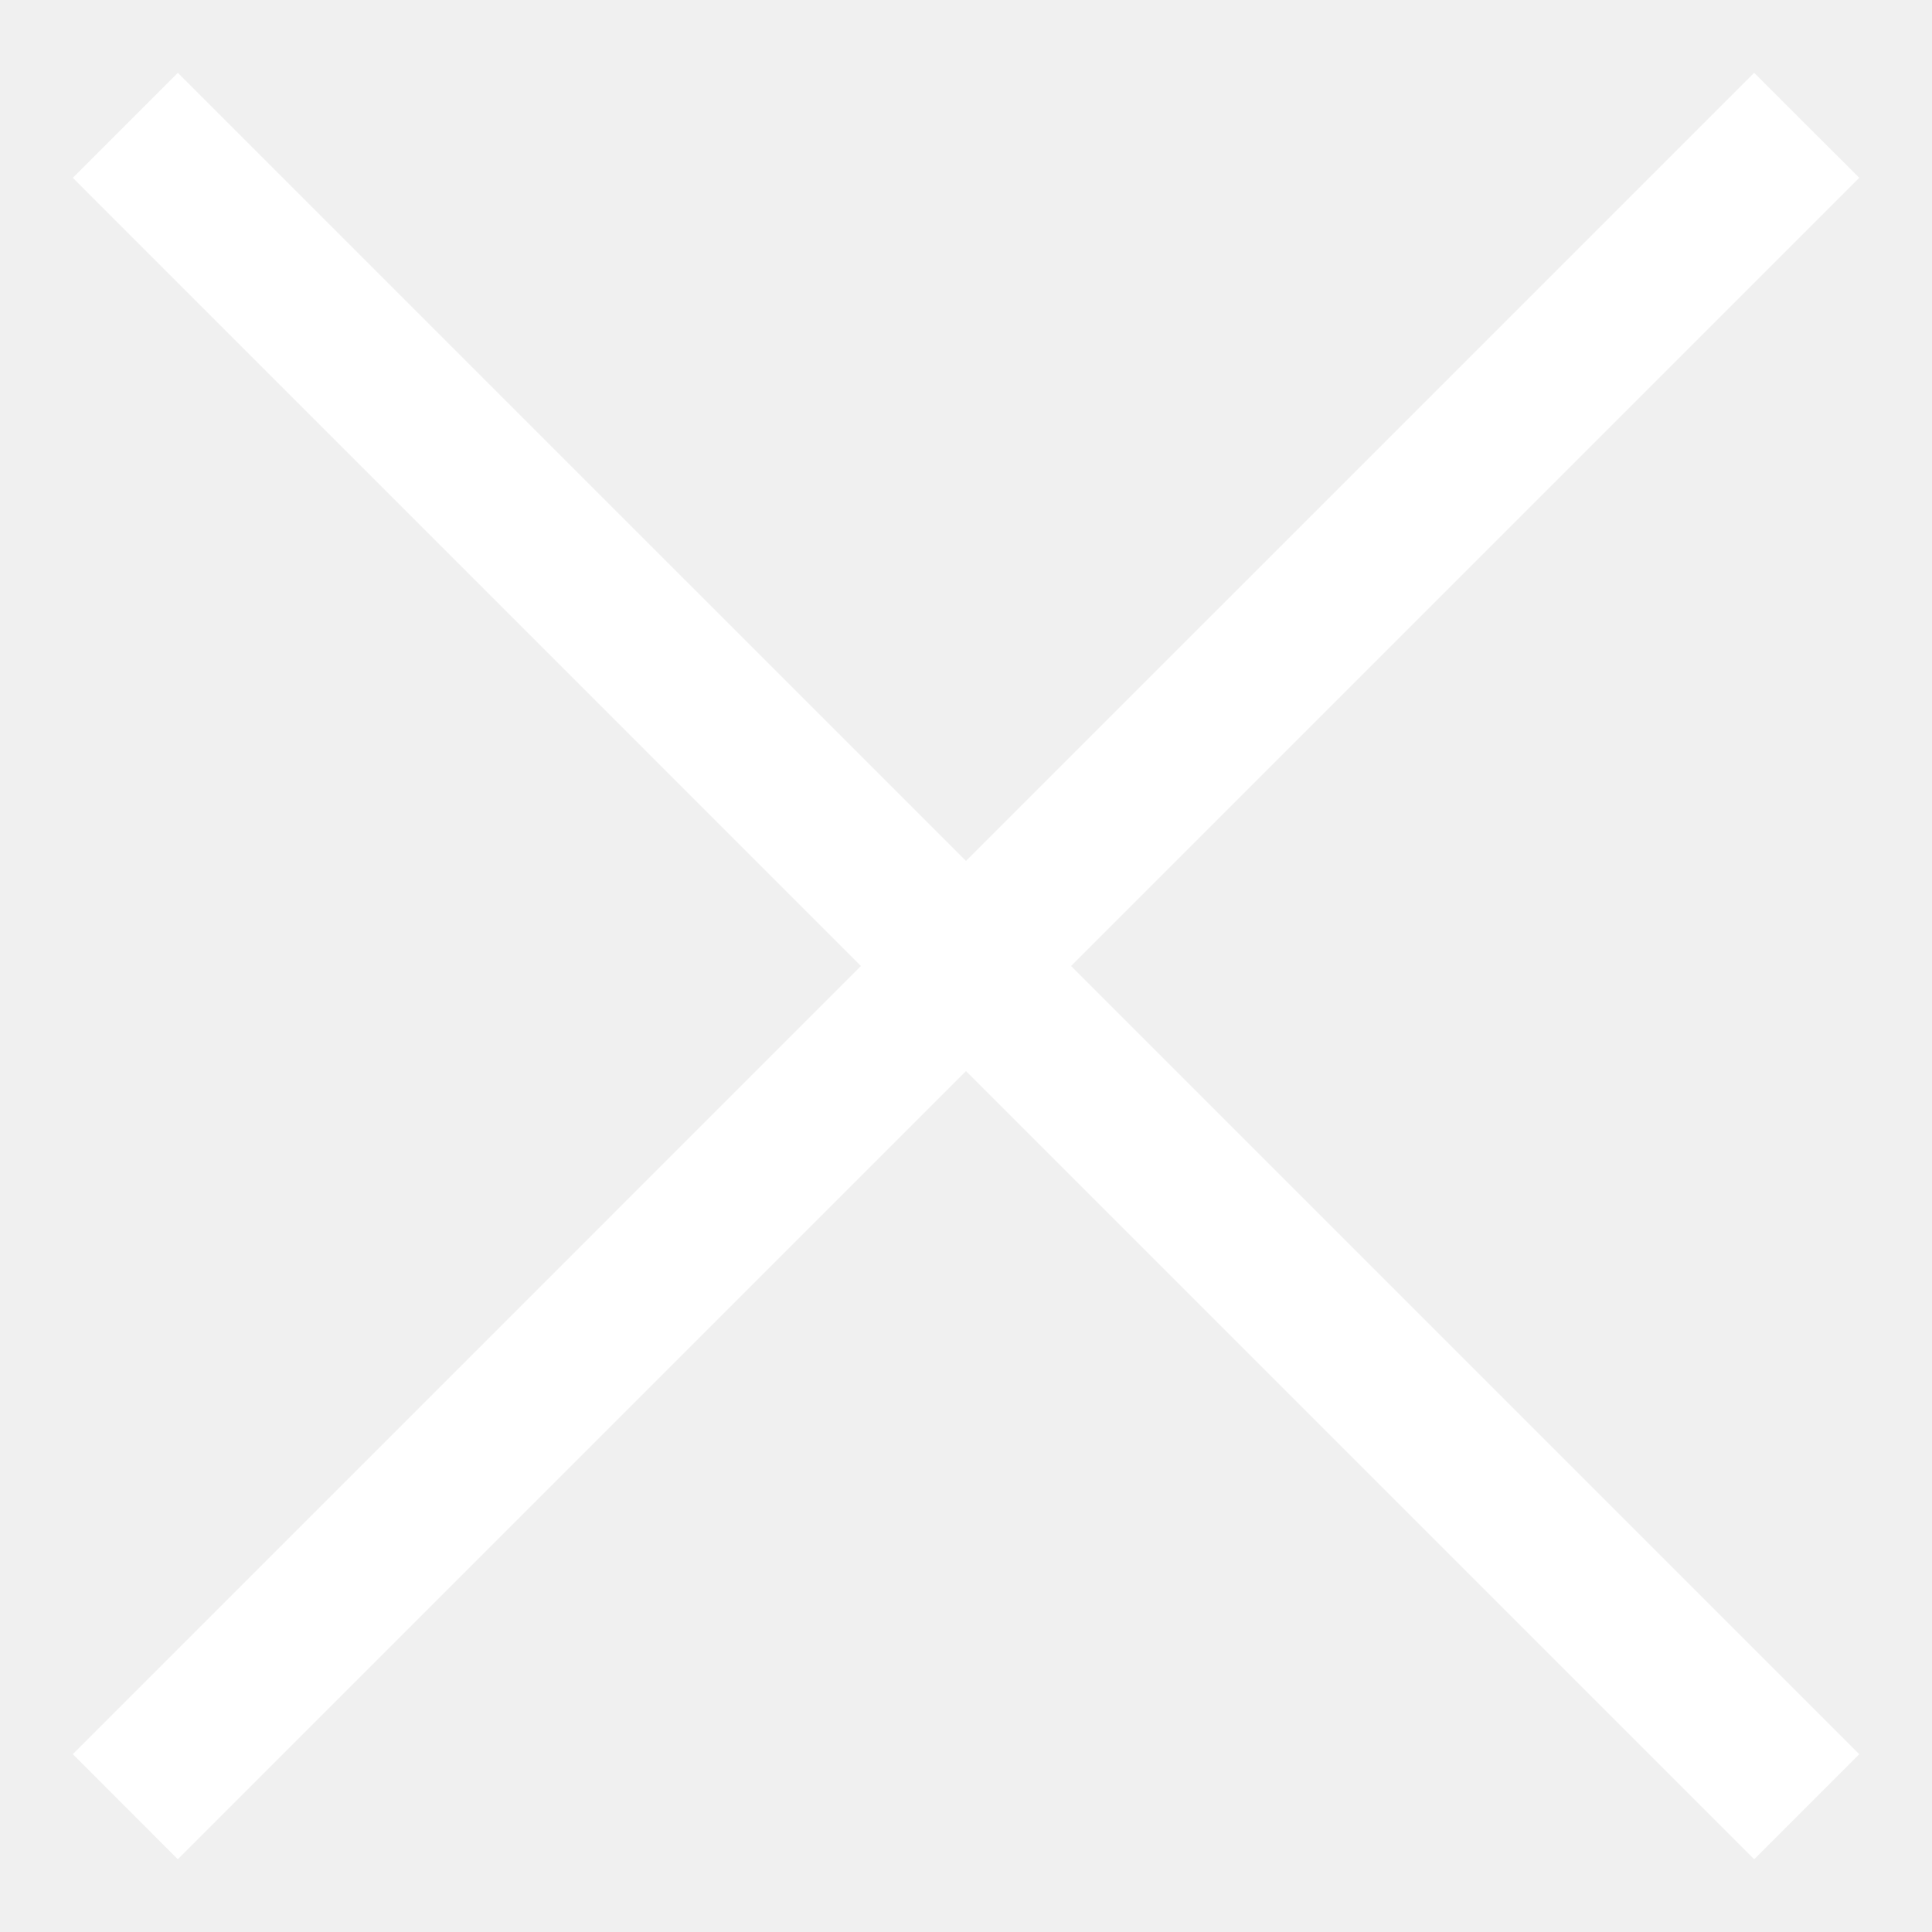
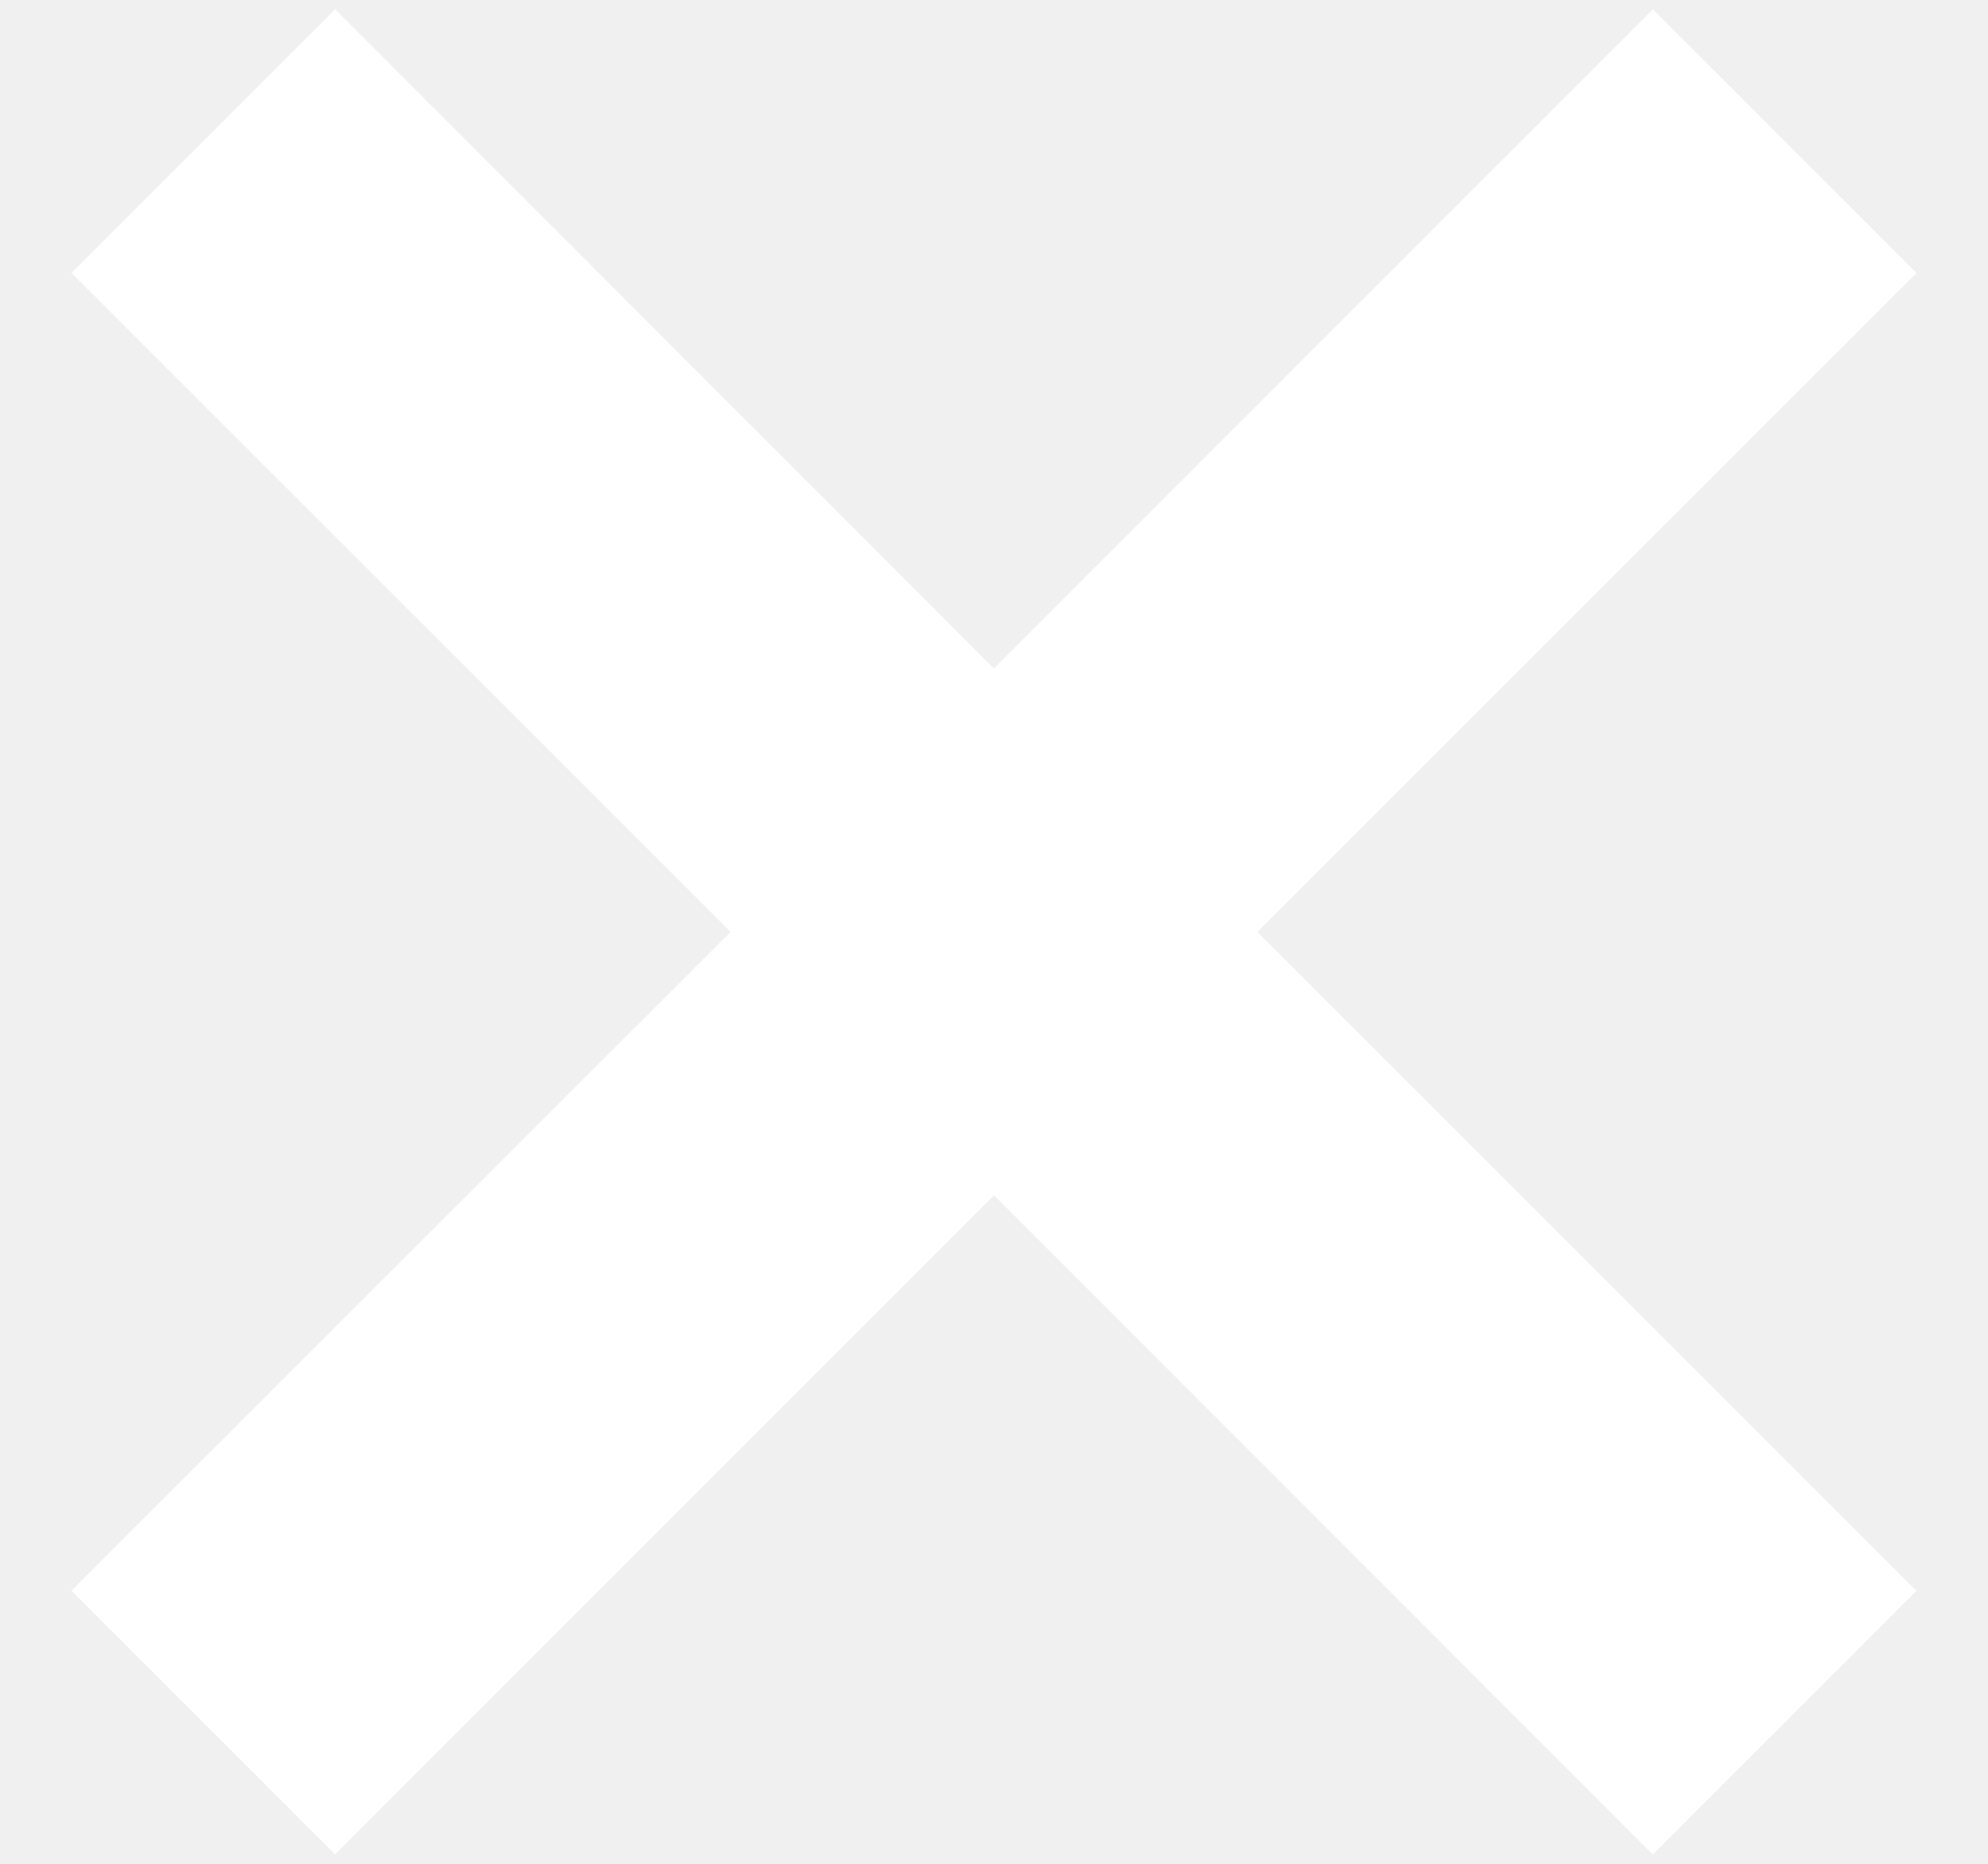
- <svg xmlns="http://www.w3.org/2000/svg" width="26" height="26">
-   <path d="M23.607.98l1.414 1.413L14.414 13l10.607 10.607-1.414 1.414L13 14.414 2.393 25.021.98 23.607 11.586 13 .98 2.393 2.393.98 13 11.586 23.607.98z" fill="#FFF" fill-rule="evenodd" />
+ <svg xmlns="http://www.w3.org/2000/svg" width="16" height="15">
+   <path fill="#FFF" fill-rule="evenodd" d="M8 5.379L13.303.075l2.122 2.122L10.12 7.5l5.304 5.303-2.122 2.122L8 9.62l-5.303 5.304-2.122-2.122L5.88 7.5.575 2.197 2.697.075 8 5.38z" />
</svg>
